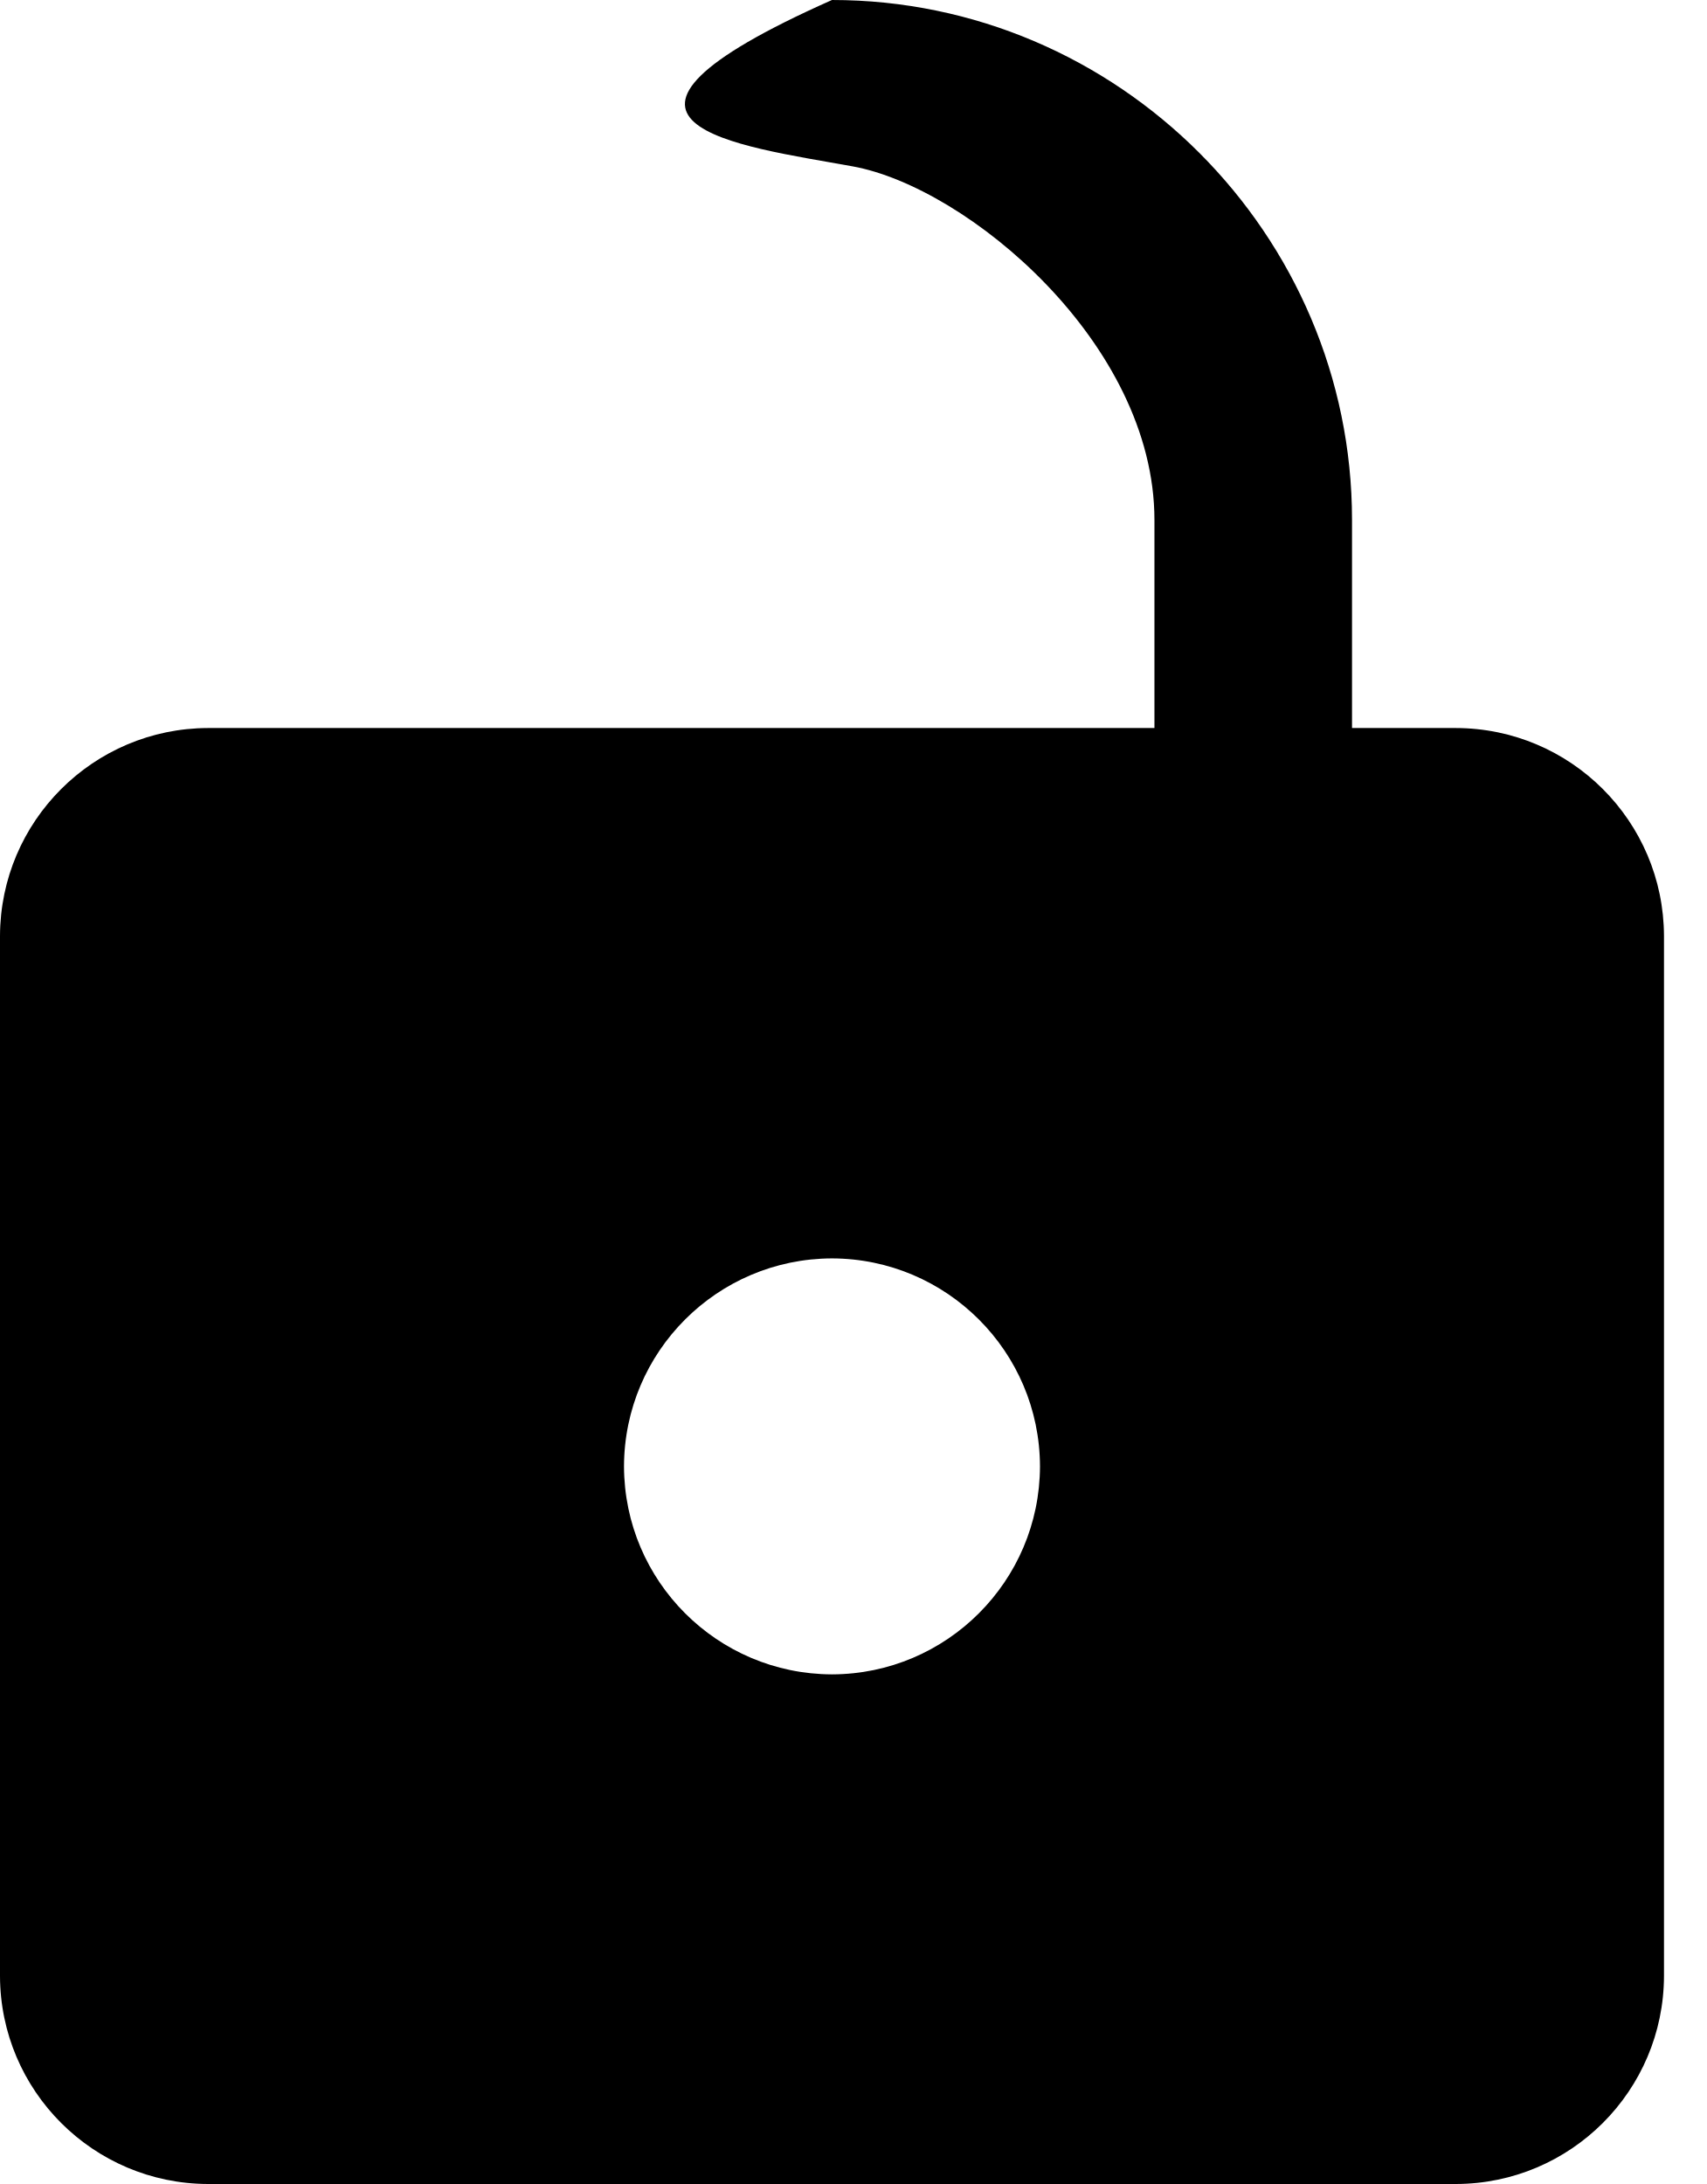
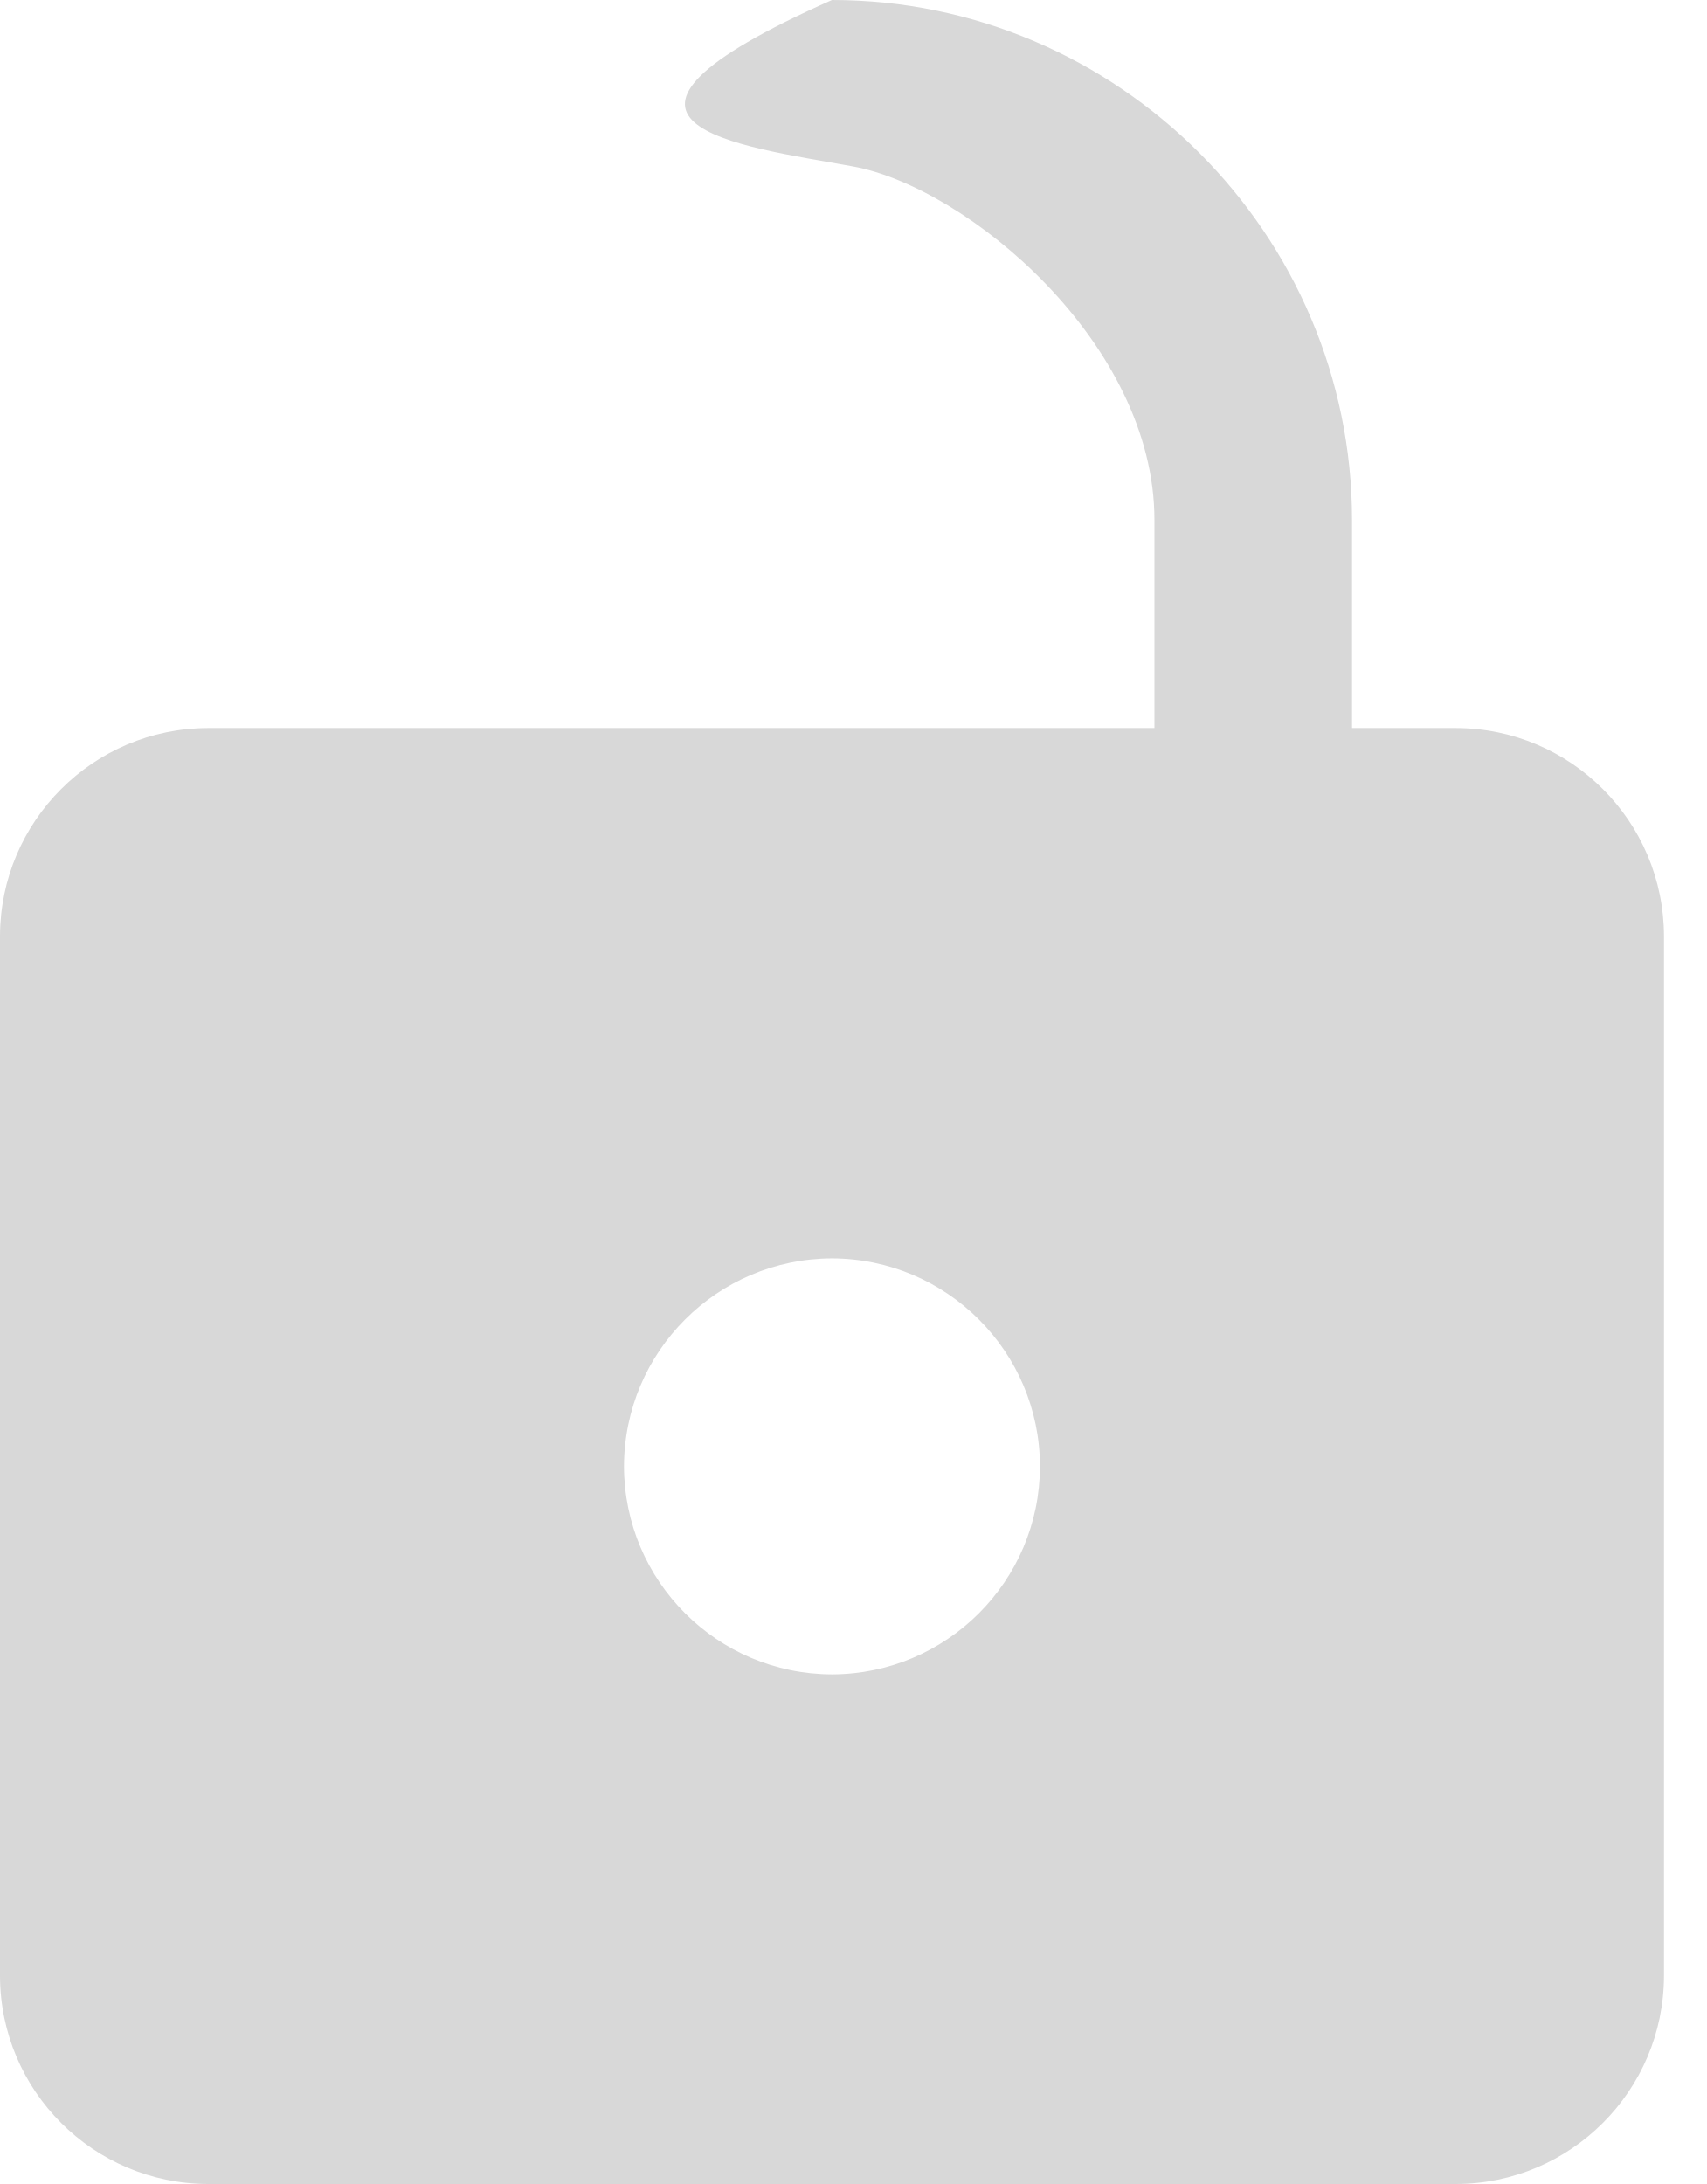
- <svg xmlns="http://www.w3.org/2000/svg" viewBox="0 0 25 32">
+ <svg xmlns="http://www.w3.org/2000/svg" viewBox="0 0 25 32" fill="#d8d8d8">
  <path d="M21.333 10.667H19.81V7.619C19.81 3.429 16.38 0 12.19 0c-4.114 1.828-1.37 2.133.305 2.438 1.676.305 4.42 2.59 4.42 5.181v3.048H3.047A3.056 3.056 0 000 13.714v15.238A3.056 3.056 0 003.048 32h18.285a3.056 3.056 0 003.048-3.048V13.714a3.056 3.056 0 00-3.048-3.047zM12.19 24.533a3.056 3.056 0 01-3.047-3.047 3.056 3.056 0 013.047-3.048 3.056 3.056 0 013.048 3.048 3.056 3.056 0 01-3.048 3.047z" />
</svg>
